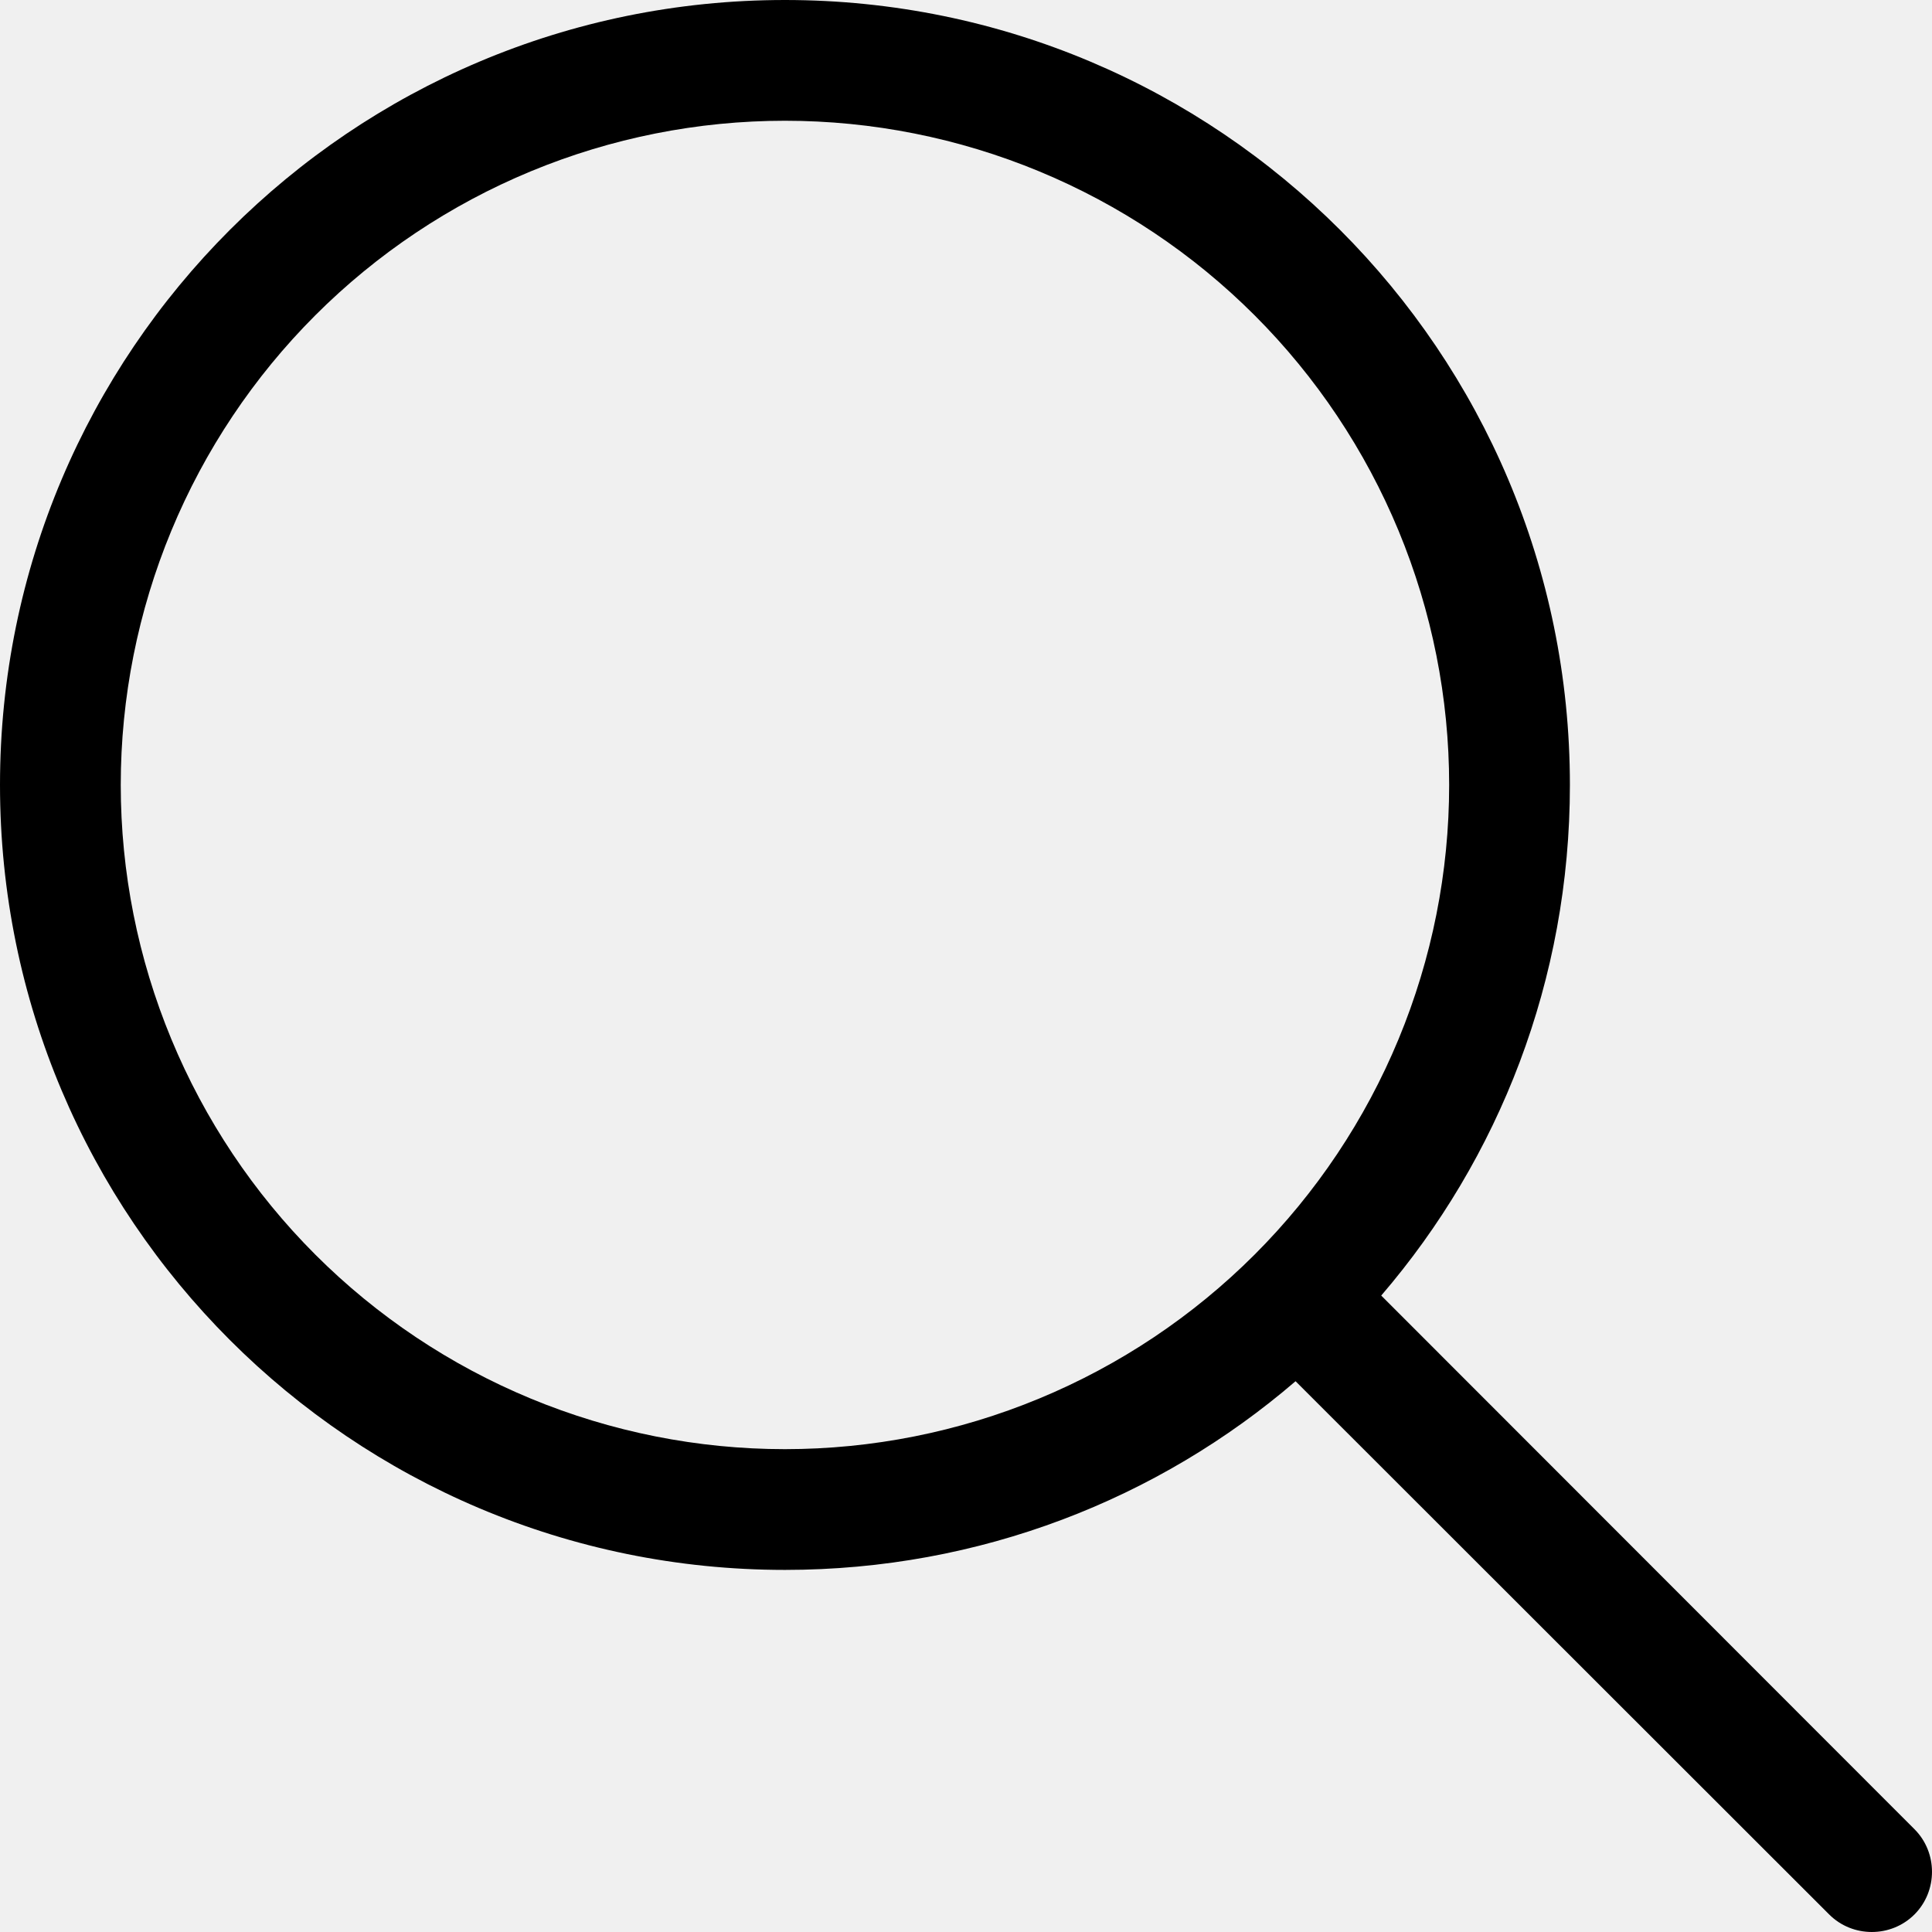
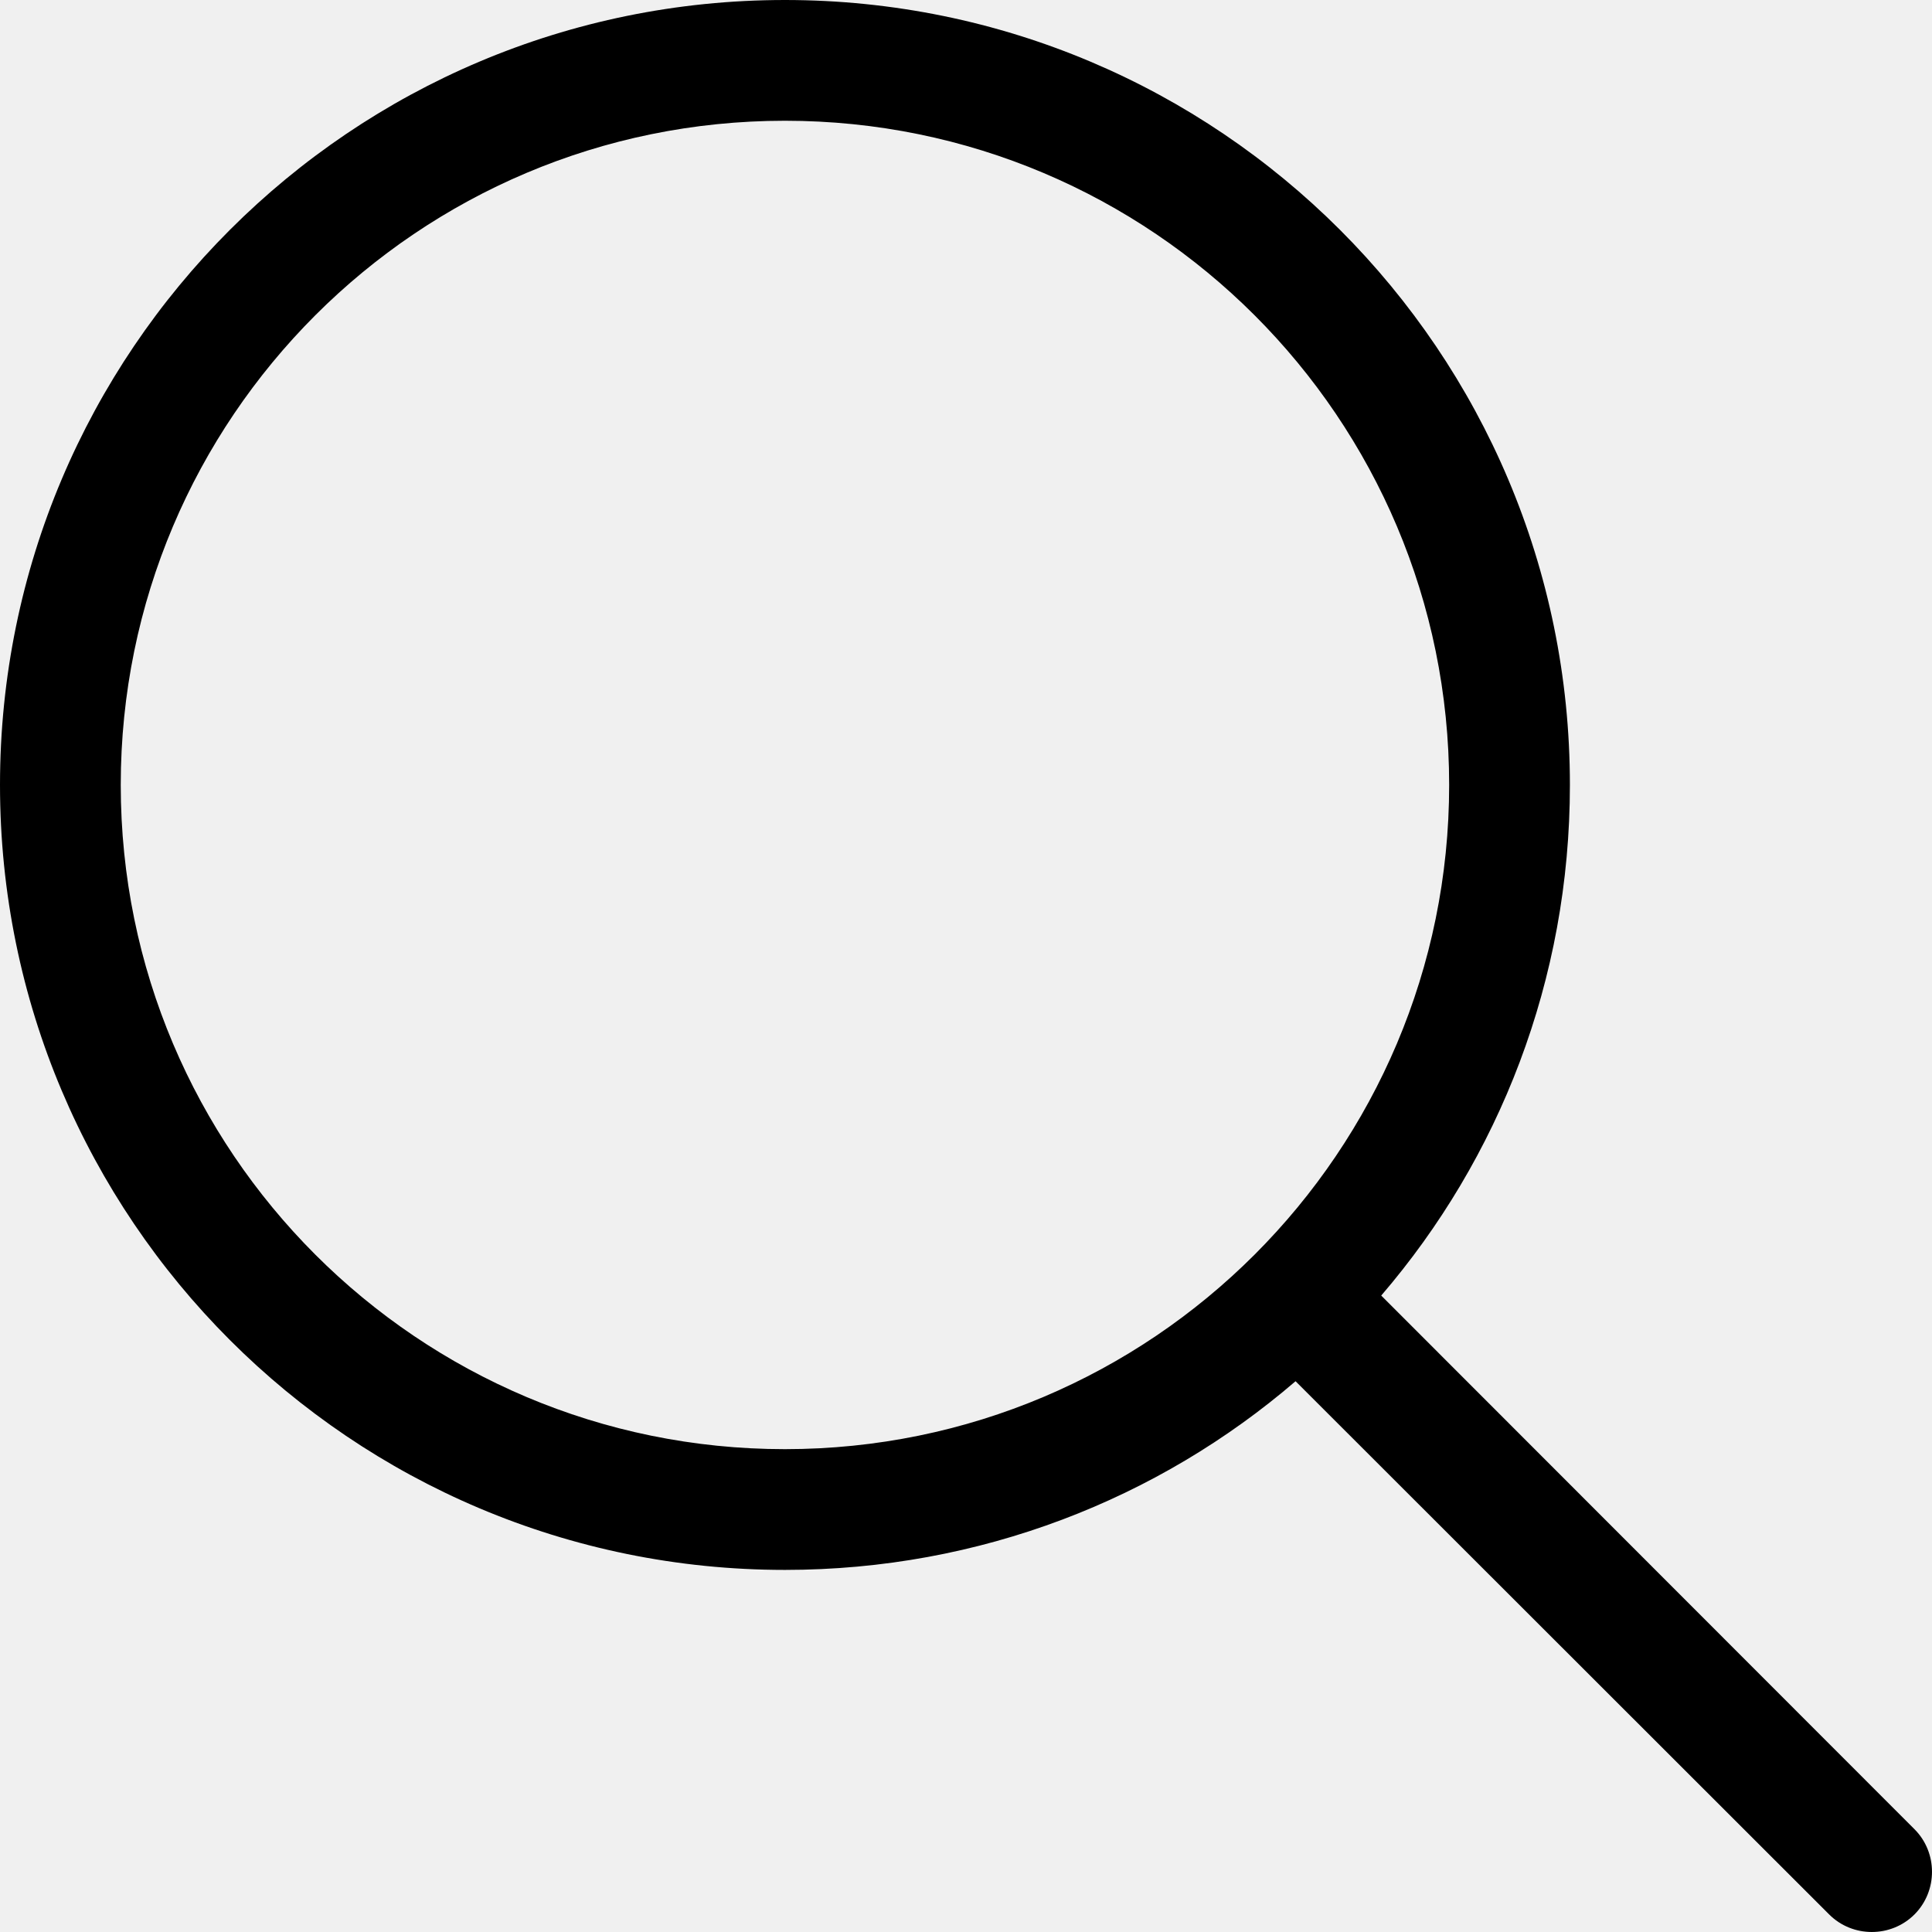
<svg xmlns="http://www.w3.org/2000/svg" width="50" height="50" viewBox="0 0 50 50" fill="none">
-   <g clip-path="url(#clip0_217_56)">
-     <path d="M37.504 20.314C37.504 18.057 37.059 15.822 36.195 13.736C35.331 11.651 34.065 9.756 32.469 8.16C30.873 6.564 28.978 5.298 26.892 4.434C24.807 3.57 22.572 3.125 20.314 3.125C18.057 3.125 15.822 3.57 13.736 4.434C11.651 5.298 9.756 6.564 8.16 8.16C6.564 9.756 5.298 11.651 4.434 13.736C3.57 15.822 3.125 18.057 3.125 20.314C3.125 22.572 3.57 24.807 4.434 26.892C5.298 28.978 6.564 30.873 8.16 32.469C9.756 34.065 11.651 35.331 13.736 36.195C15.822 37.059 18.057 37.504 20.314 37.504C22.572 37.504 24.807 37.059 26.892 36.195C28.978 35.331 30.873 34.065 32.469 32.469C34.065 30.873 35.331 28.978 36.195 26.892C37.059 24.807 37.504 22.572 37.504 20.314ZM33.529 35.746C29.983 38.793 25.364 40.629 20.314 40.629C9.093 40.629 0 31.536 0 20.314C0 9.093 9.093 0 20.314 0C31.536 0 40.629 9.093 40.629 20.314C40.629 25.364 38.793 29.983 35.746 33.529L49.546 47.339C50.151 47.944 50.151 48.94 49.546 49.546C48.94 50.151 47.944 50.151 47.339 49.546L33.529 35.746Z" fill="black" />
+   <g clip-path="url(#clip0_679_63)">
+     <path d="M37.504 20.314C37.504 10.821 29.808 3.125 20.314 3.125C10.821 3.125 3.125 10.821 3.125 20.314C3.125 29.808 10.821 37.504 20.314 37.504C29.808 37.504 37.504 29.808 37.504 20.314ZM33.529 35.746C29.983 38.793 25.364 40.629 20.314 40.629C9.093 40.629 0 31.536 0 20.314C0 9.093 9.093 0 20.314 0C31.536 0 40.629 9.093 40.629 20.314C40.629 25.364 38.793 29.983 35.746 33.529L49.546 47.339C50.151 47.944 50.151 48.94 49.546 49.546C48.94 50.151 47.944 50.151 47.339 49.546L33.529 35.746Z" fill="black" />
  </g>
  <defs>
-     <clipPath id="clip0_217_56">
+     <clipPath id="clip0_679_63">
      <rect width="50" height="50" fill="white" />
    </clipPath>
  </defs>
</svg>
